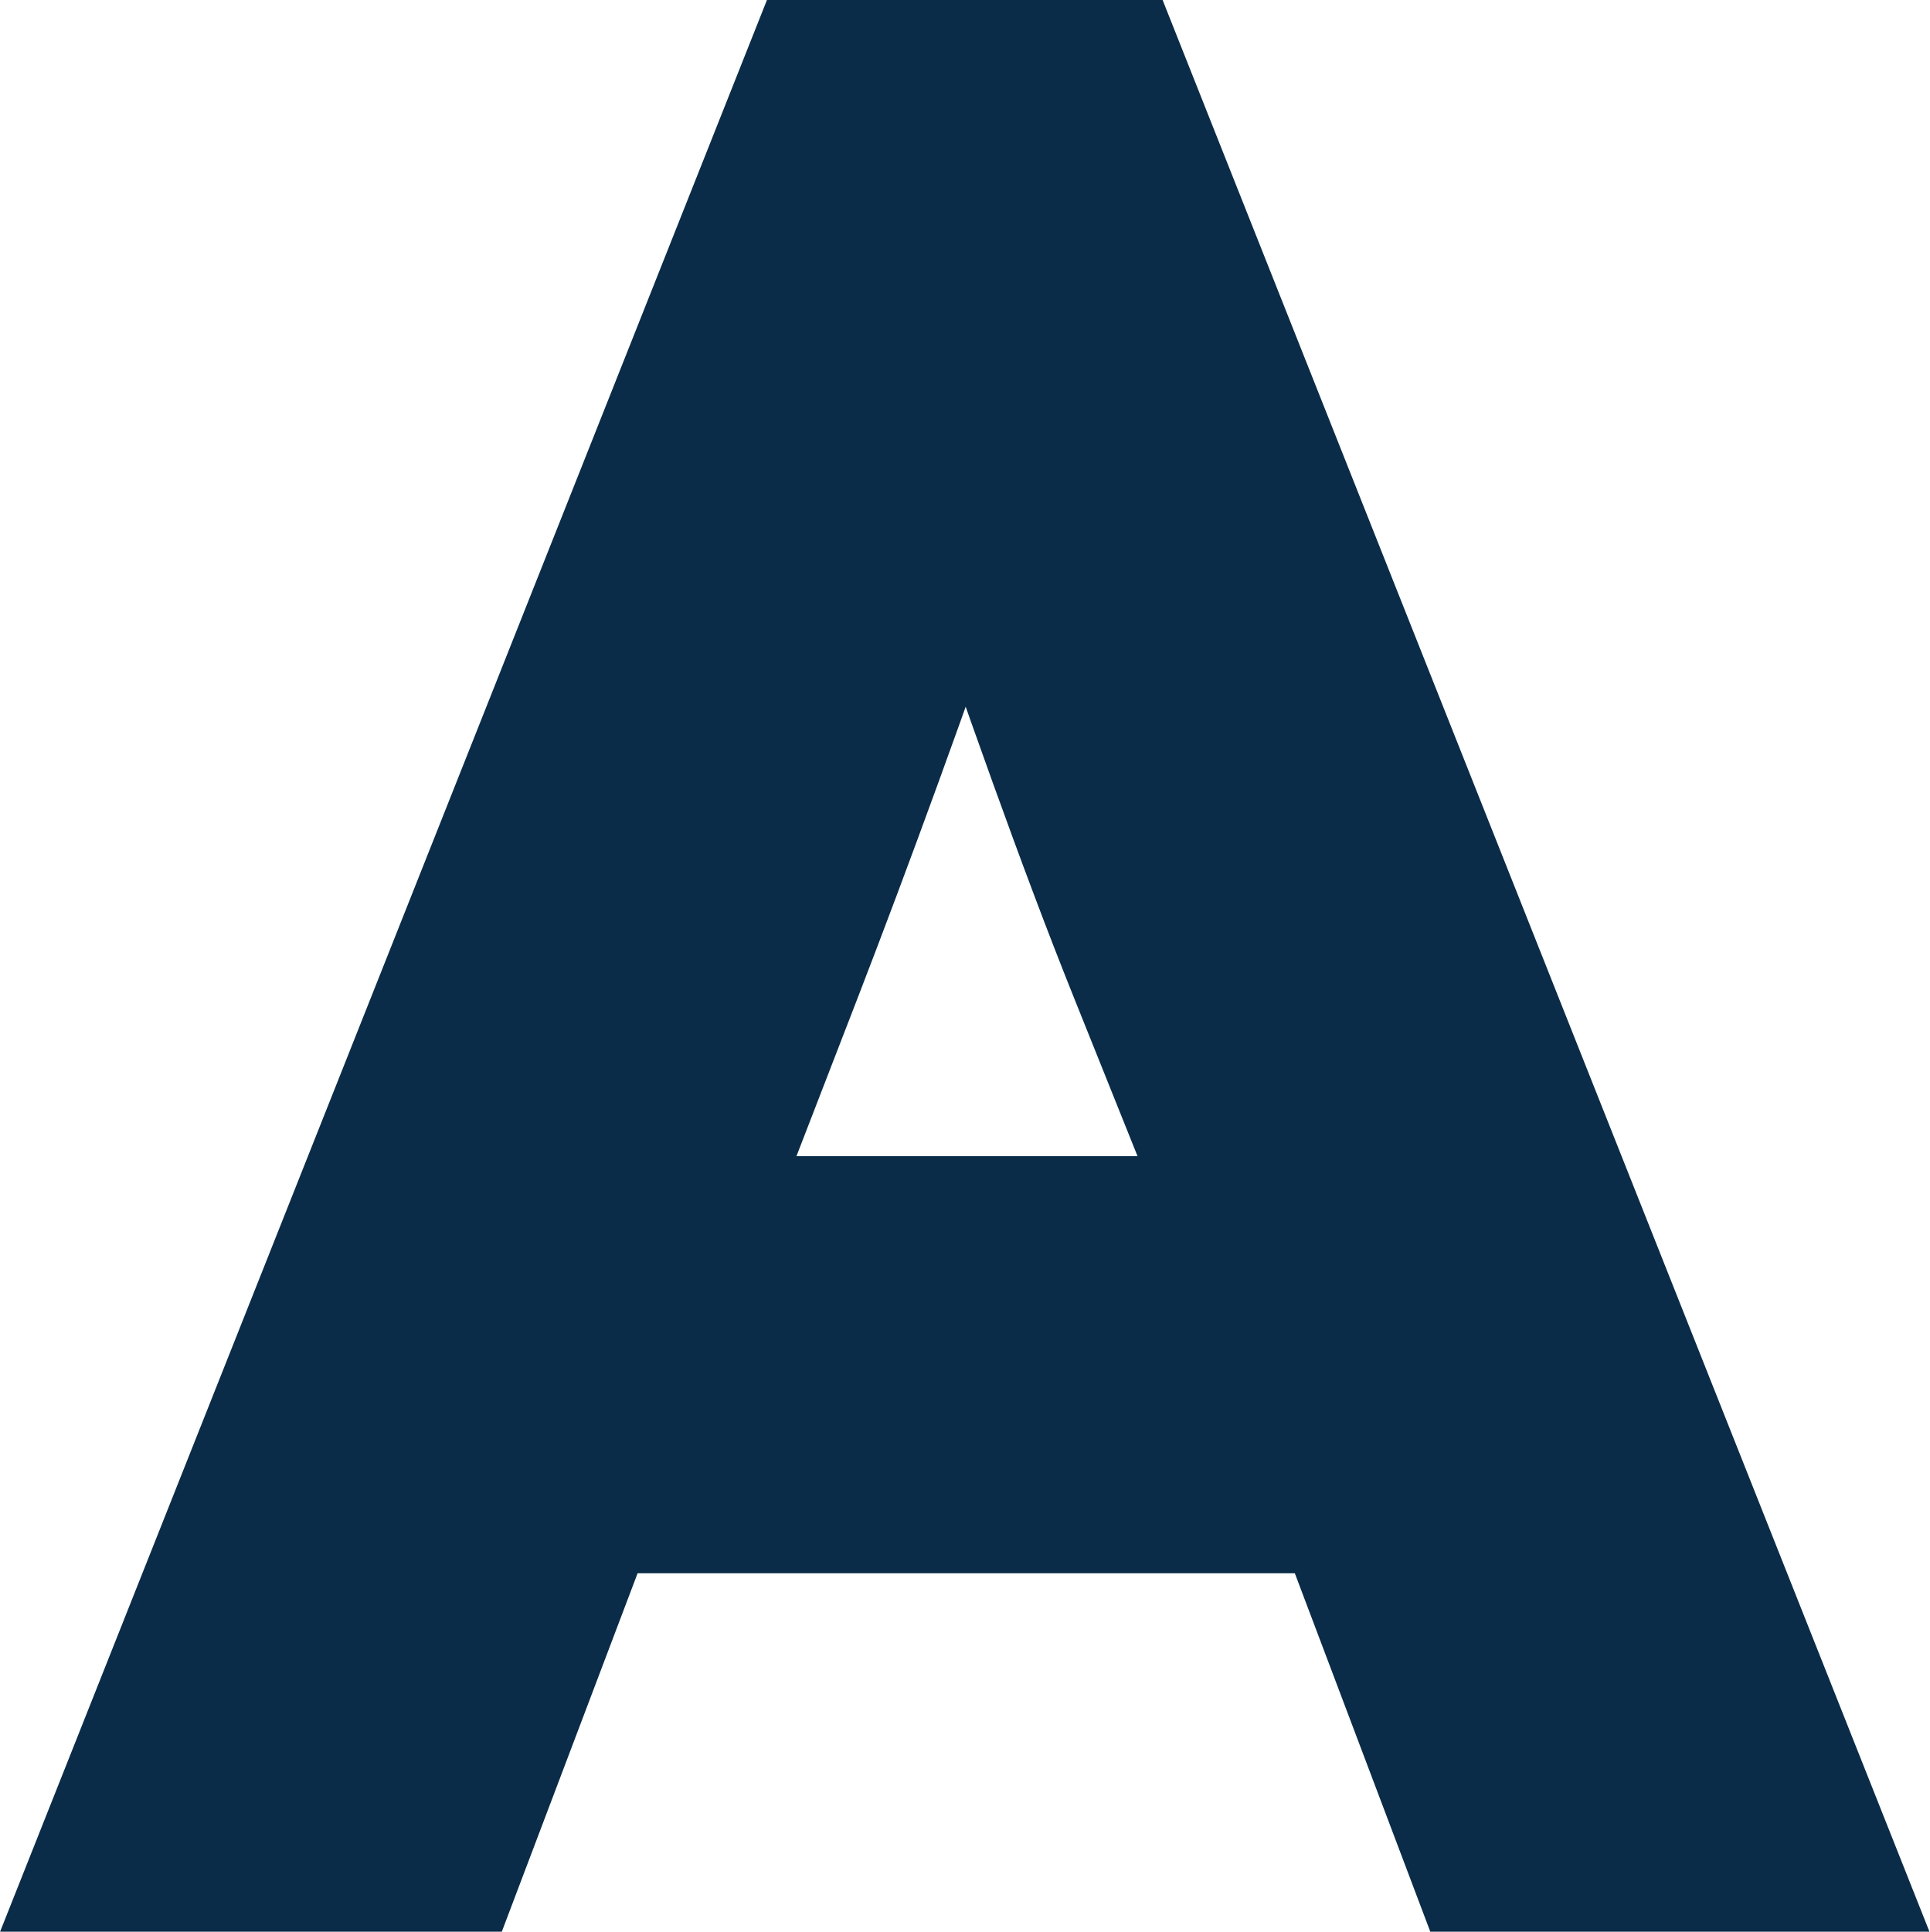
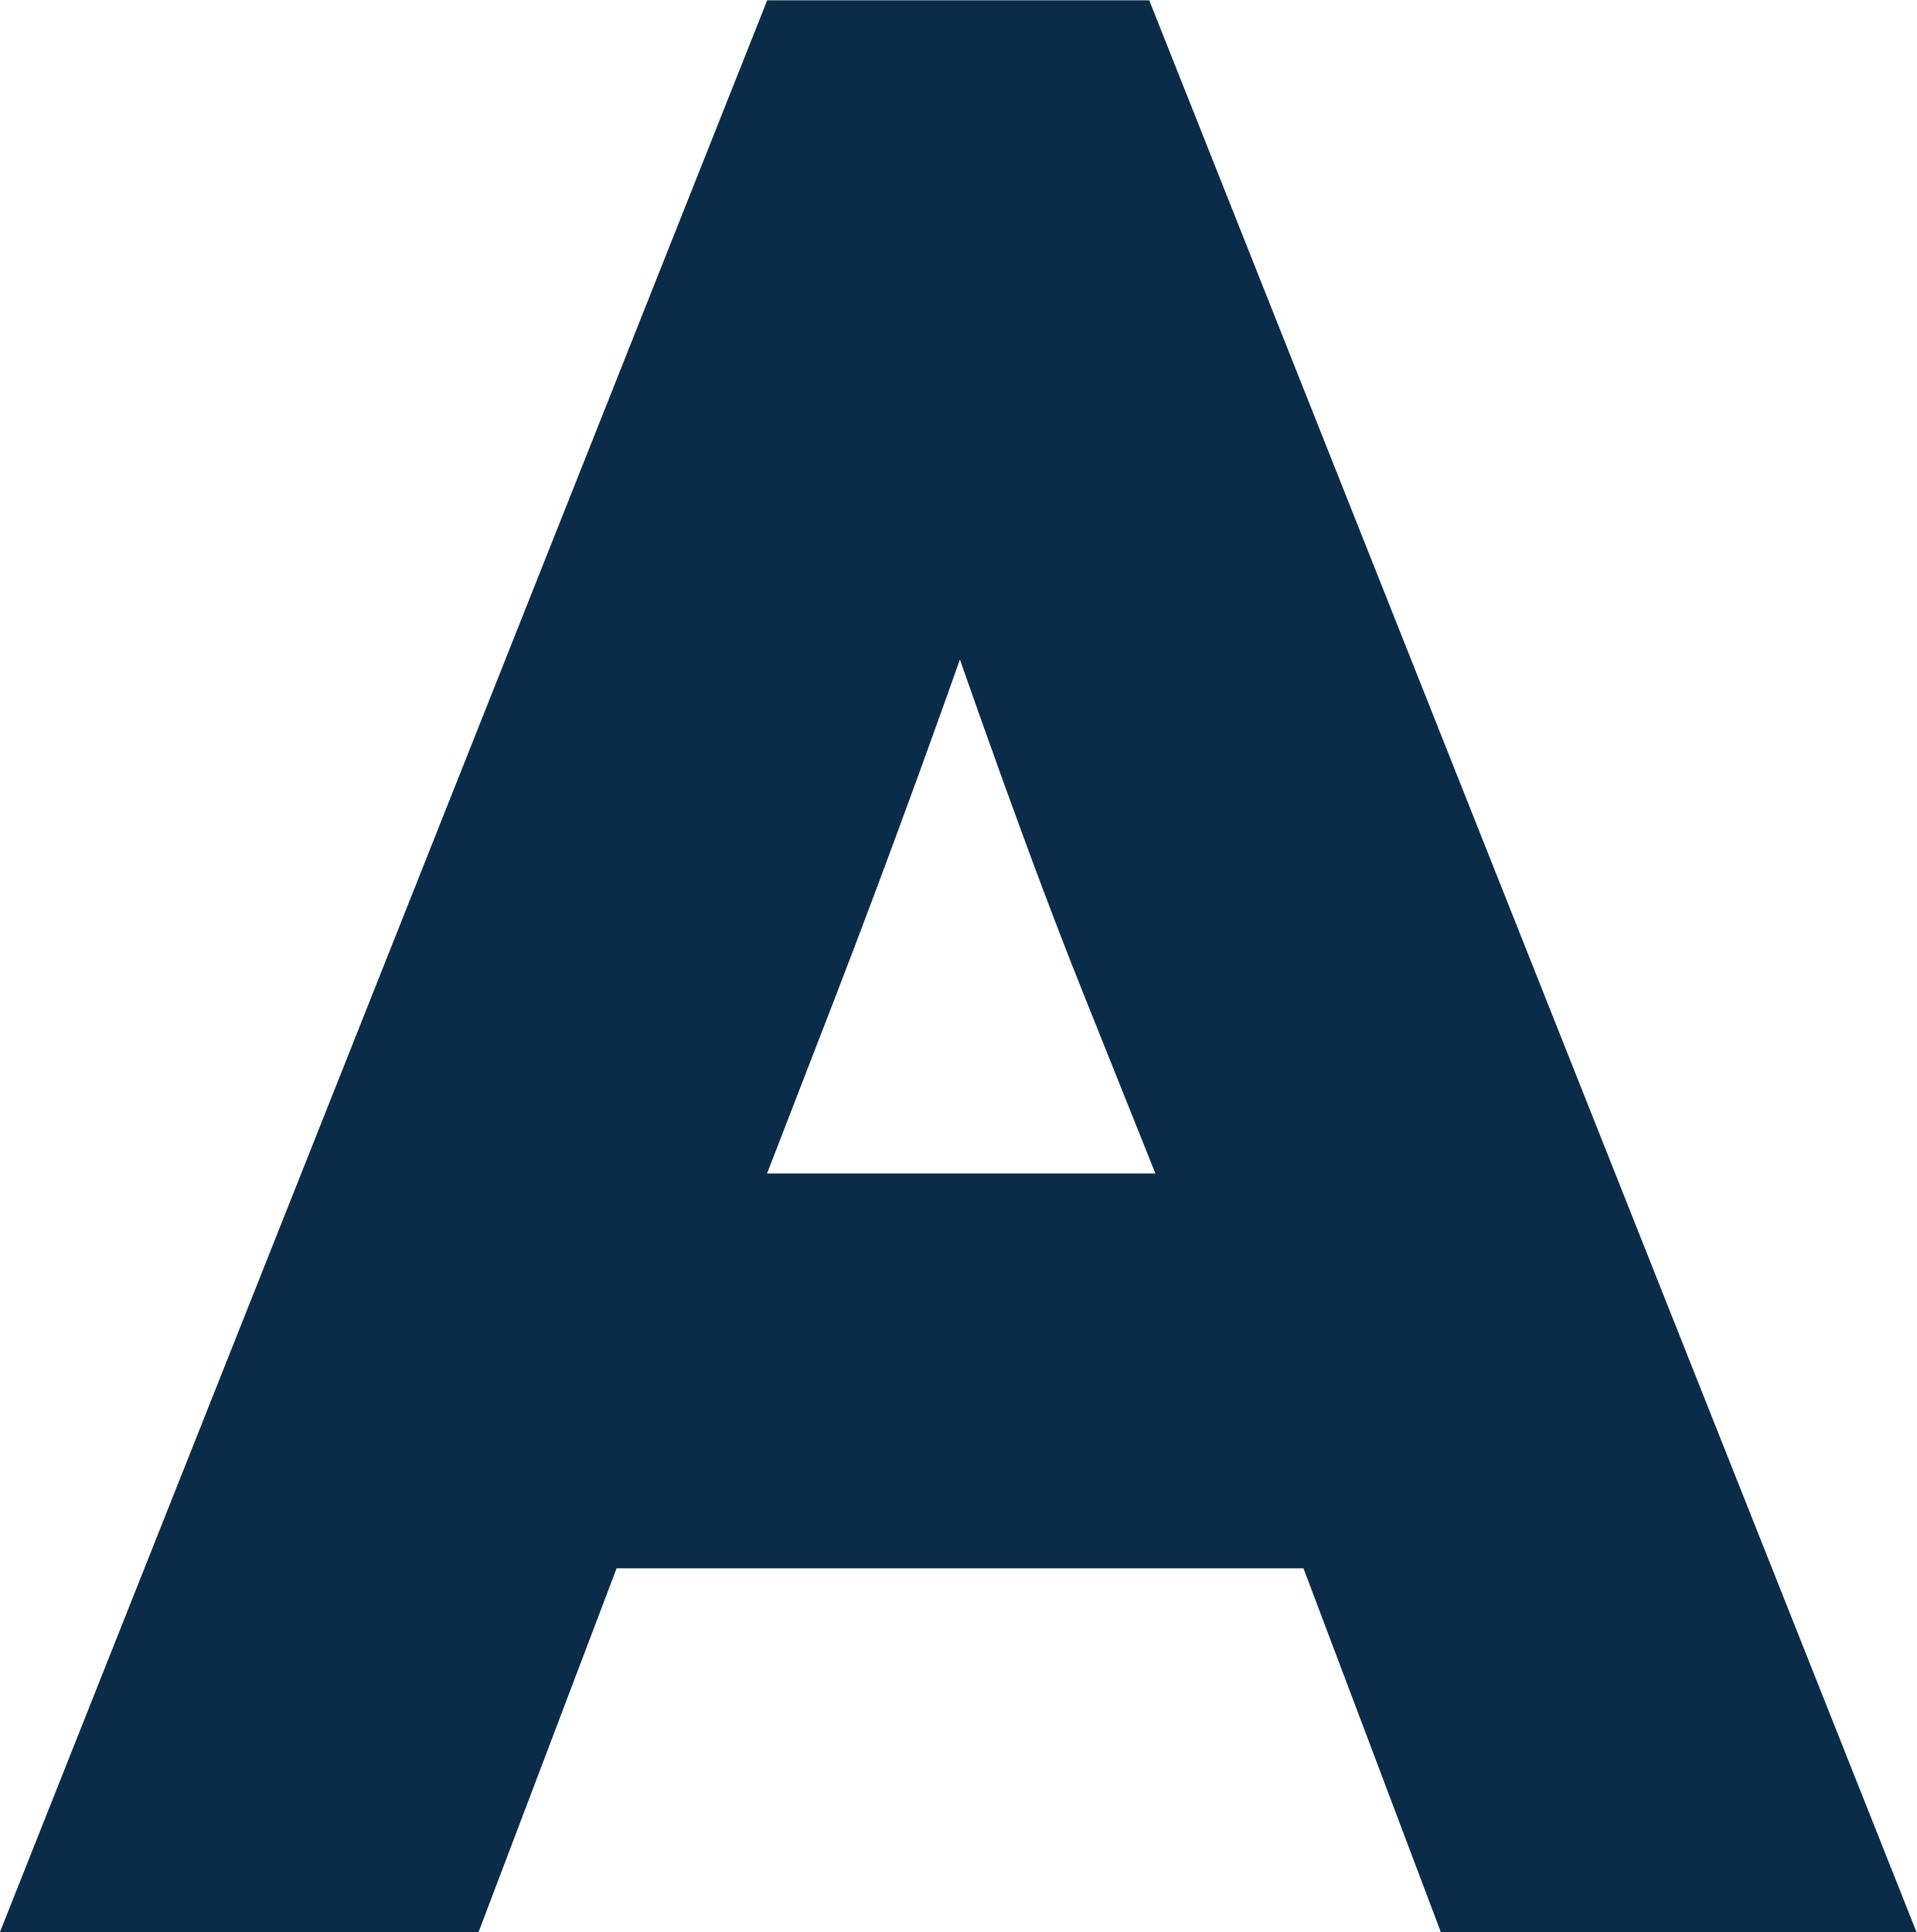
- <svg xmlns="http://www.w3.org/2000/svg" xml:space="preserve" width="11.622mm" height="11.634mm" version="1.1" style="shape-rendering:geometricPrecision; text-rendering:geometricPrecision; image-rendering:optimizeQuality; fill-rule:evenodd; clip-rule:evenodd" viewBox="0 0 59.82 59.89">
+ <svg xmlns="http://www.w3.org/2000/svg" xml:space="preserve" width="11.372mm" height="11.465mm" version="1.1" style="shape-rendering:geometricPrecision; text-rendering:geometricPrecision; image-rendering:optimizeQuality; fill-rule:evenodd; clip-rule:evenodd" viewBox="0 0 57.22 57.68">
  <defs>
    <style type="text/css">
   
-     .str0 {stroke:#0A2C48;stroke-width:4.36;stroke-miterlimit:22.926}
+     .str0 {stroke:#0A2C48;stroke-width:3.41;stroke-miterlimit:22.926}
    .fil0 {fill:#0A2C48;fill-rule:nonzero}
   
  </style>
  </defs>
  <g id="Capa_x0020_1">
-     <path class="fil0 str0" d="M41.65 46.59l-23.39 0 -4.21 11.11 -10.84 0 22.05 -55.53 9.3 0 22.05 55.53 -10.76 0 -4.2 -11.11zm-11.79 -31.06c-1.98,5.78 -3.76,10.62 -5.27,14.53l-3.08 7.96 16.98 0 -3.19 -7.95c-1.57,-3.91 -3.29,-8.77 -5.27,-14.54l-0.17 0z" />
+     <path class="fil0 str0" d="M40.09 45.12l-22.86 0 -4.12 10.86 -10.6 0 21.55 -54.27 9.09 0 21.55 54.27 -10.51 0 -4.1 -10.86zm-11.52 -30.36c-1.94,5.65 -3.68,10.38 -5.15,14.2l-3.01 7.78 16.6 0 -3.11 -7.77c-1.53,-3.82 -3.21,-8.57 -5.15,-14.21l-0.17 0z" />
  </g>
</svg>
